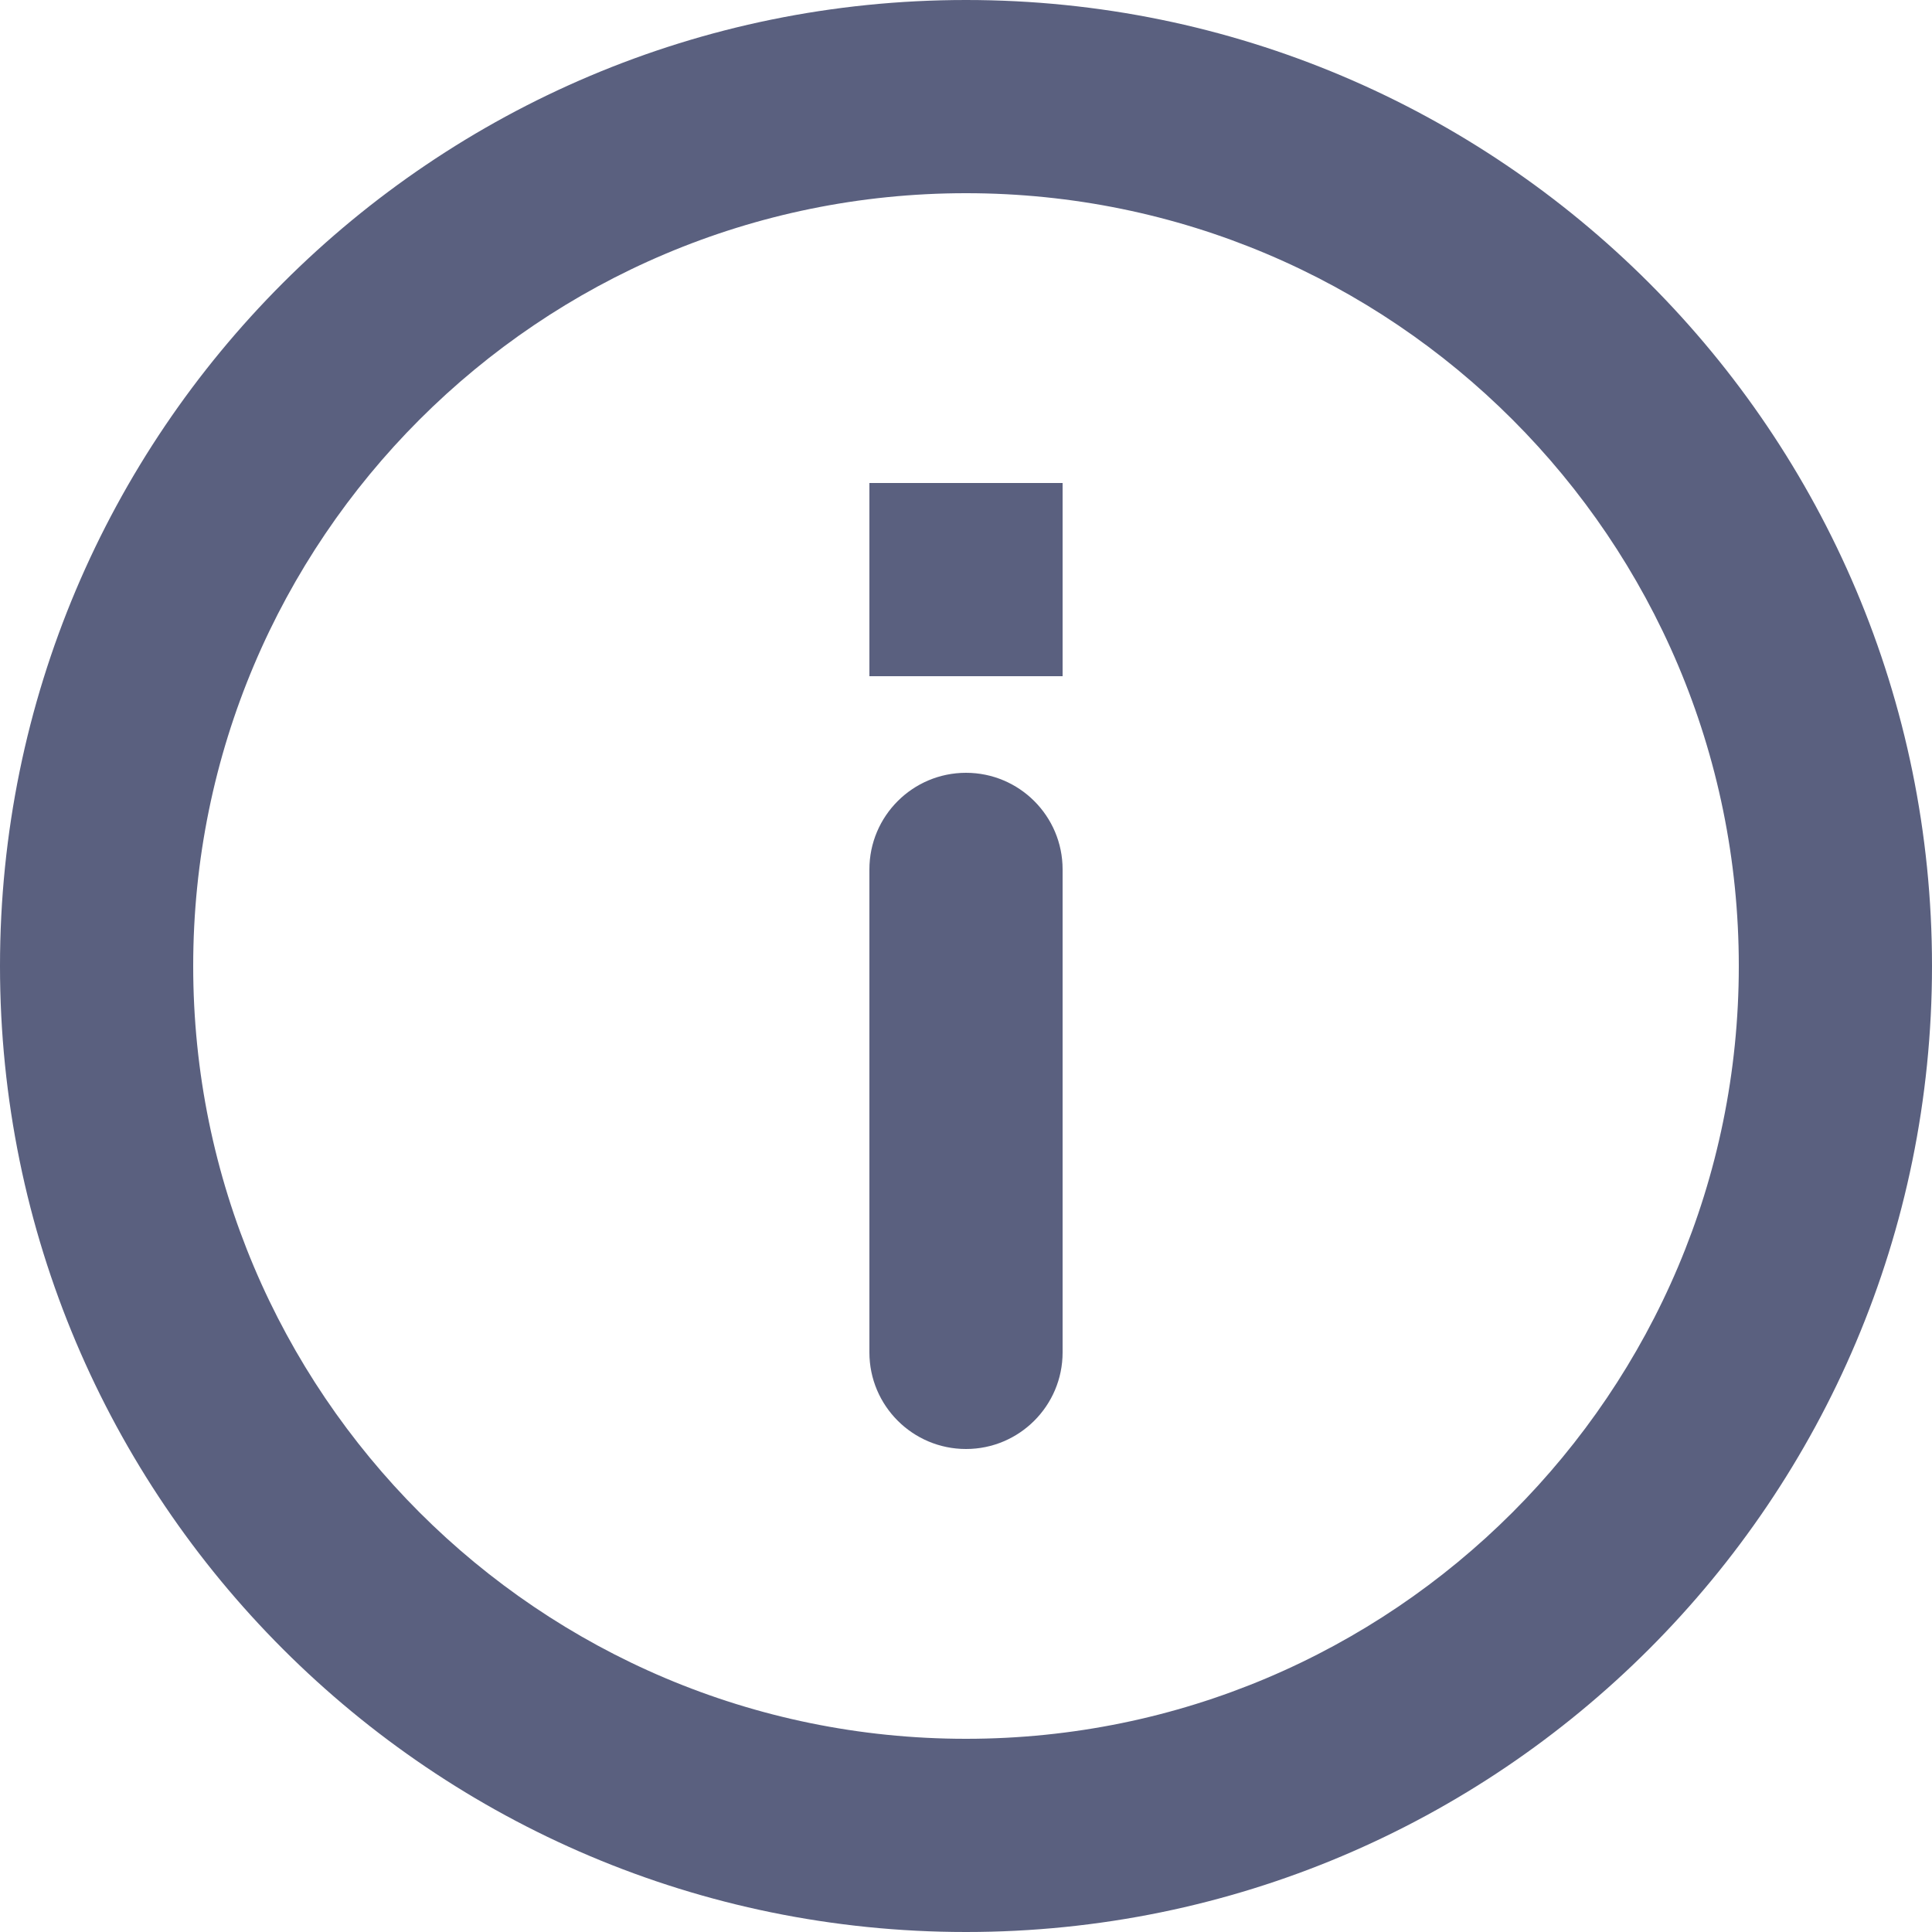
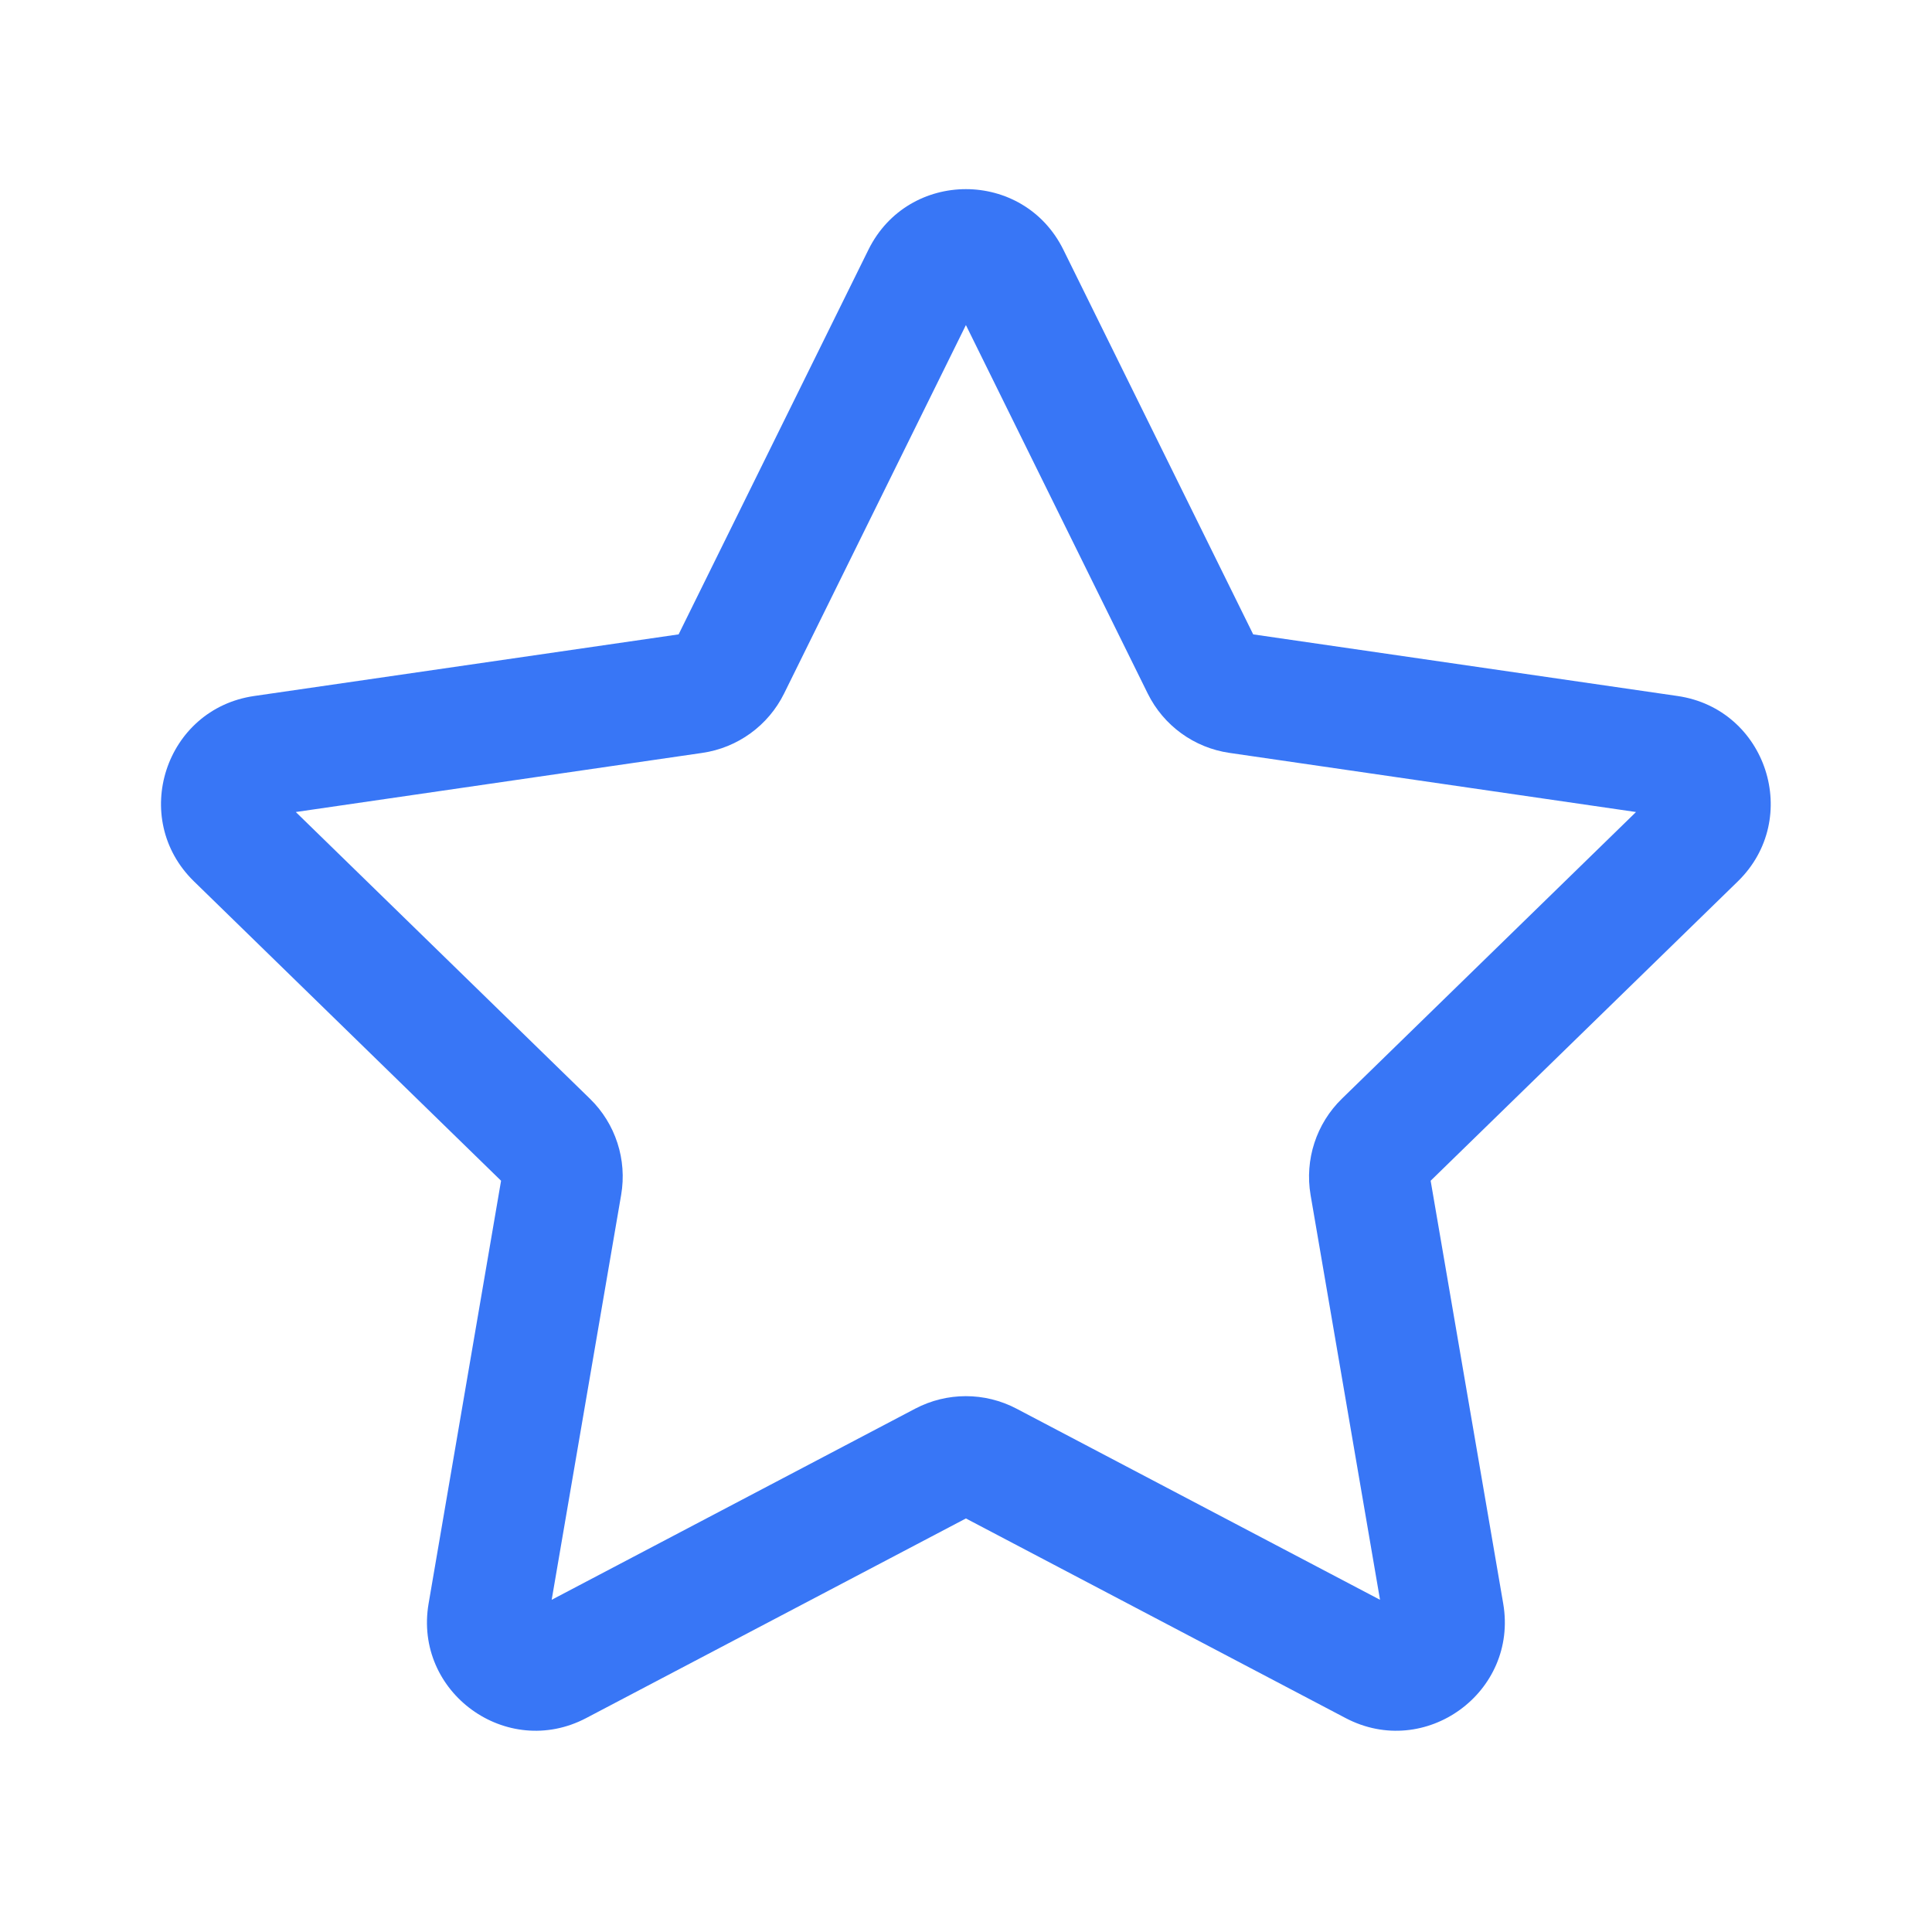
<svg xmlns="http://www.w3.org/2000/svg" width="20" height="20" viewBox="0 0 20 20" fill="none">
-   <path fill-rule="evenodd" clip-rule="evenodd" d="M10 0C15.523 0 20 4.477 20 10C20 15.523 15.523 20 10 20C4.477 20 0 15.523 0 10C0 4.477 4.477 0 10 0ZM10 2C5.582 2 2 5.582 2 10C2 14.418 5.582 18 10 18C14.418 18 18 14.418 18 10C18 5.582 14.418 2 10 2ZM10 8C10.552 8 11 8.448 11 9V14C11 14.552 10.552 15 10 15C9.448 15 9 14.552 9 14V9C9 8.448 9.448 8 10 8ZM10 5C10.138 5 11 5 11 5C11 5 11 5.862 11 6C11 6.276 11 7 11 7C11 7 10.276 7 10 7C9.724 7 9 7 9 7C9 7 9 6.276 9 6C9 5.724 9 5 9 5C9 5 9.724 5 10 5Z" fill="#5A607F" />
+   <path d="M8.99 2.585C9.403 1.749 10.595 1.749 11.008 2.585L12.973 6.567L17.366 7.205C18.289 7.339 18.657 8.473 17.99 9.124L14.81 12.223L15.561 16.599C15.719 17.518 14.754 18.219 13.929 17.785L9.999 15.719L6.069 17.785C5.244 18.219 4.279 17.518 4.437 16.599L5.187 12.223L2.008 9.124C1.34 8.473 1.708 7.339 2.631 7.205L7.025 6.567L8.99 2.585ZM9.999 3.365L8.117 7.179C7.953 7.511 7.636 7.741 7.27 7.794L3.062 8.406L6.107 11.374C6.372 11.632 6.493 12.005 6.43 12.37L5.711 16.561L9.475 14.582C9.803 14.41 10.194 14.41 10.522 14.582L14.286 16.561L13.567 12.37C13.505 12.005 13.626 11.632 13.891 11.374L16.936 8.406L12.728 7.794C12.361 7.741 12.045 7.511 11.881 7.179L9.999 3.365Z" fill="#3876F6" />
</svg>
